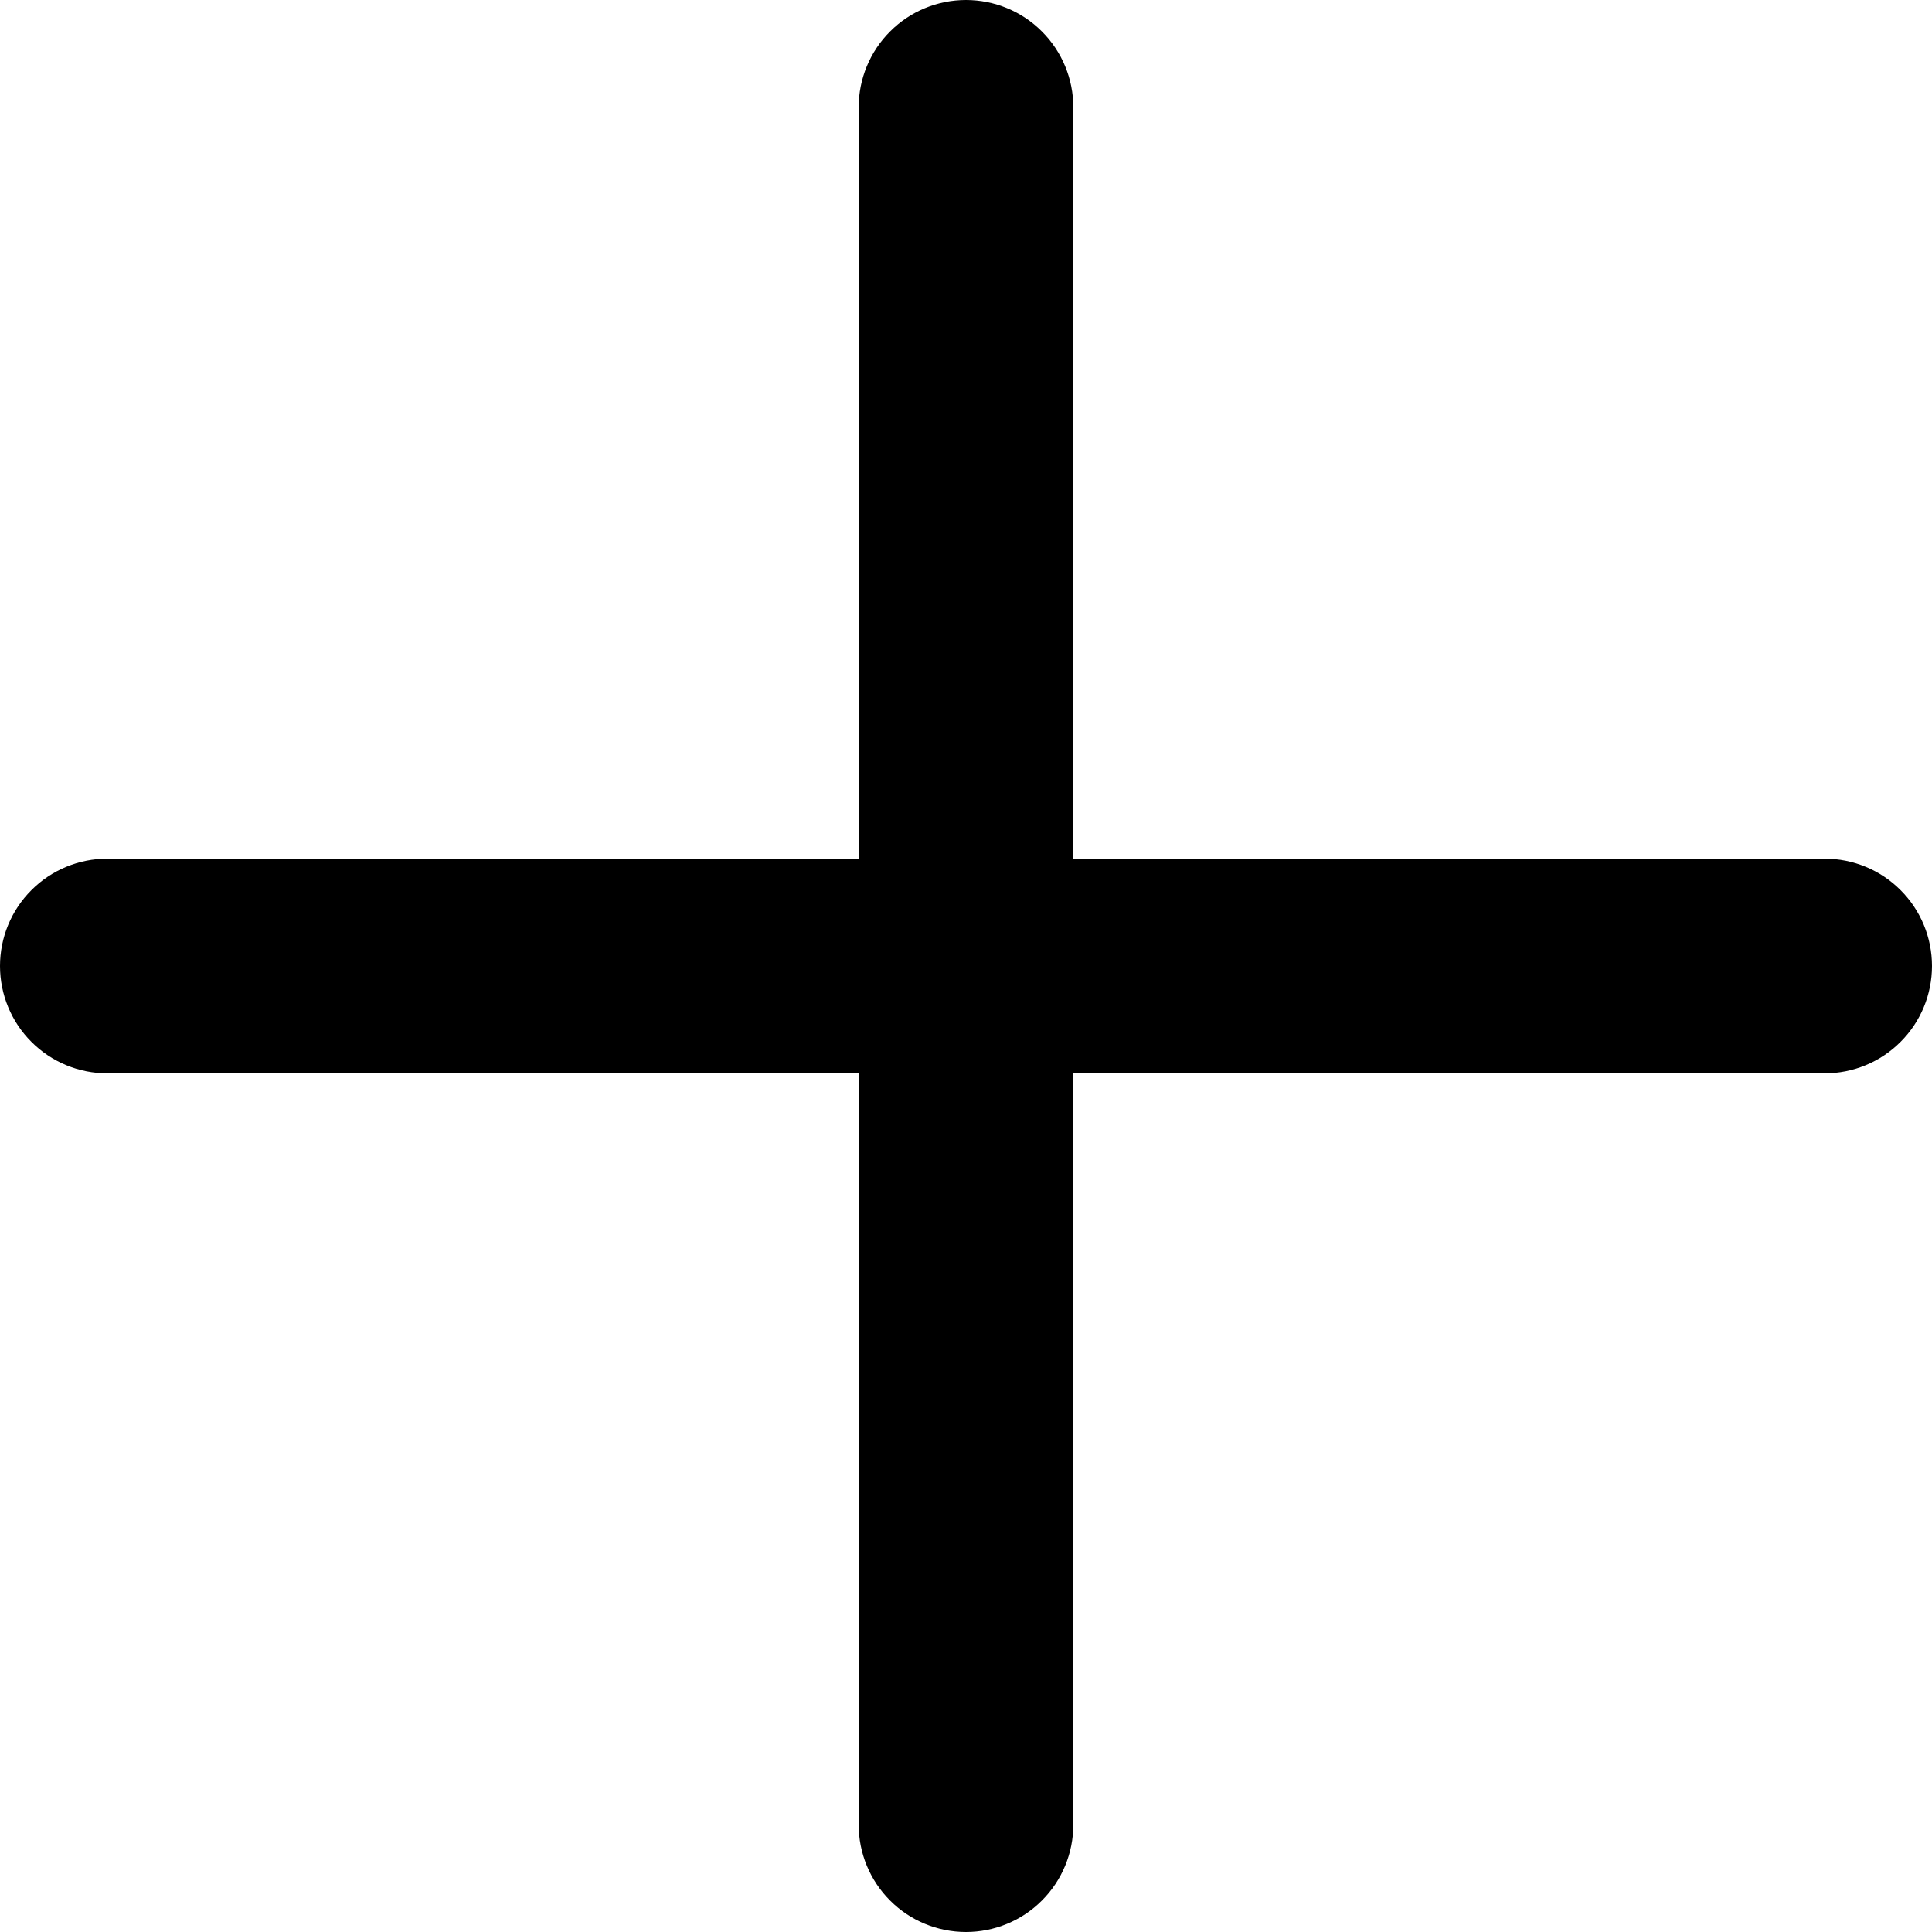
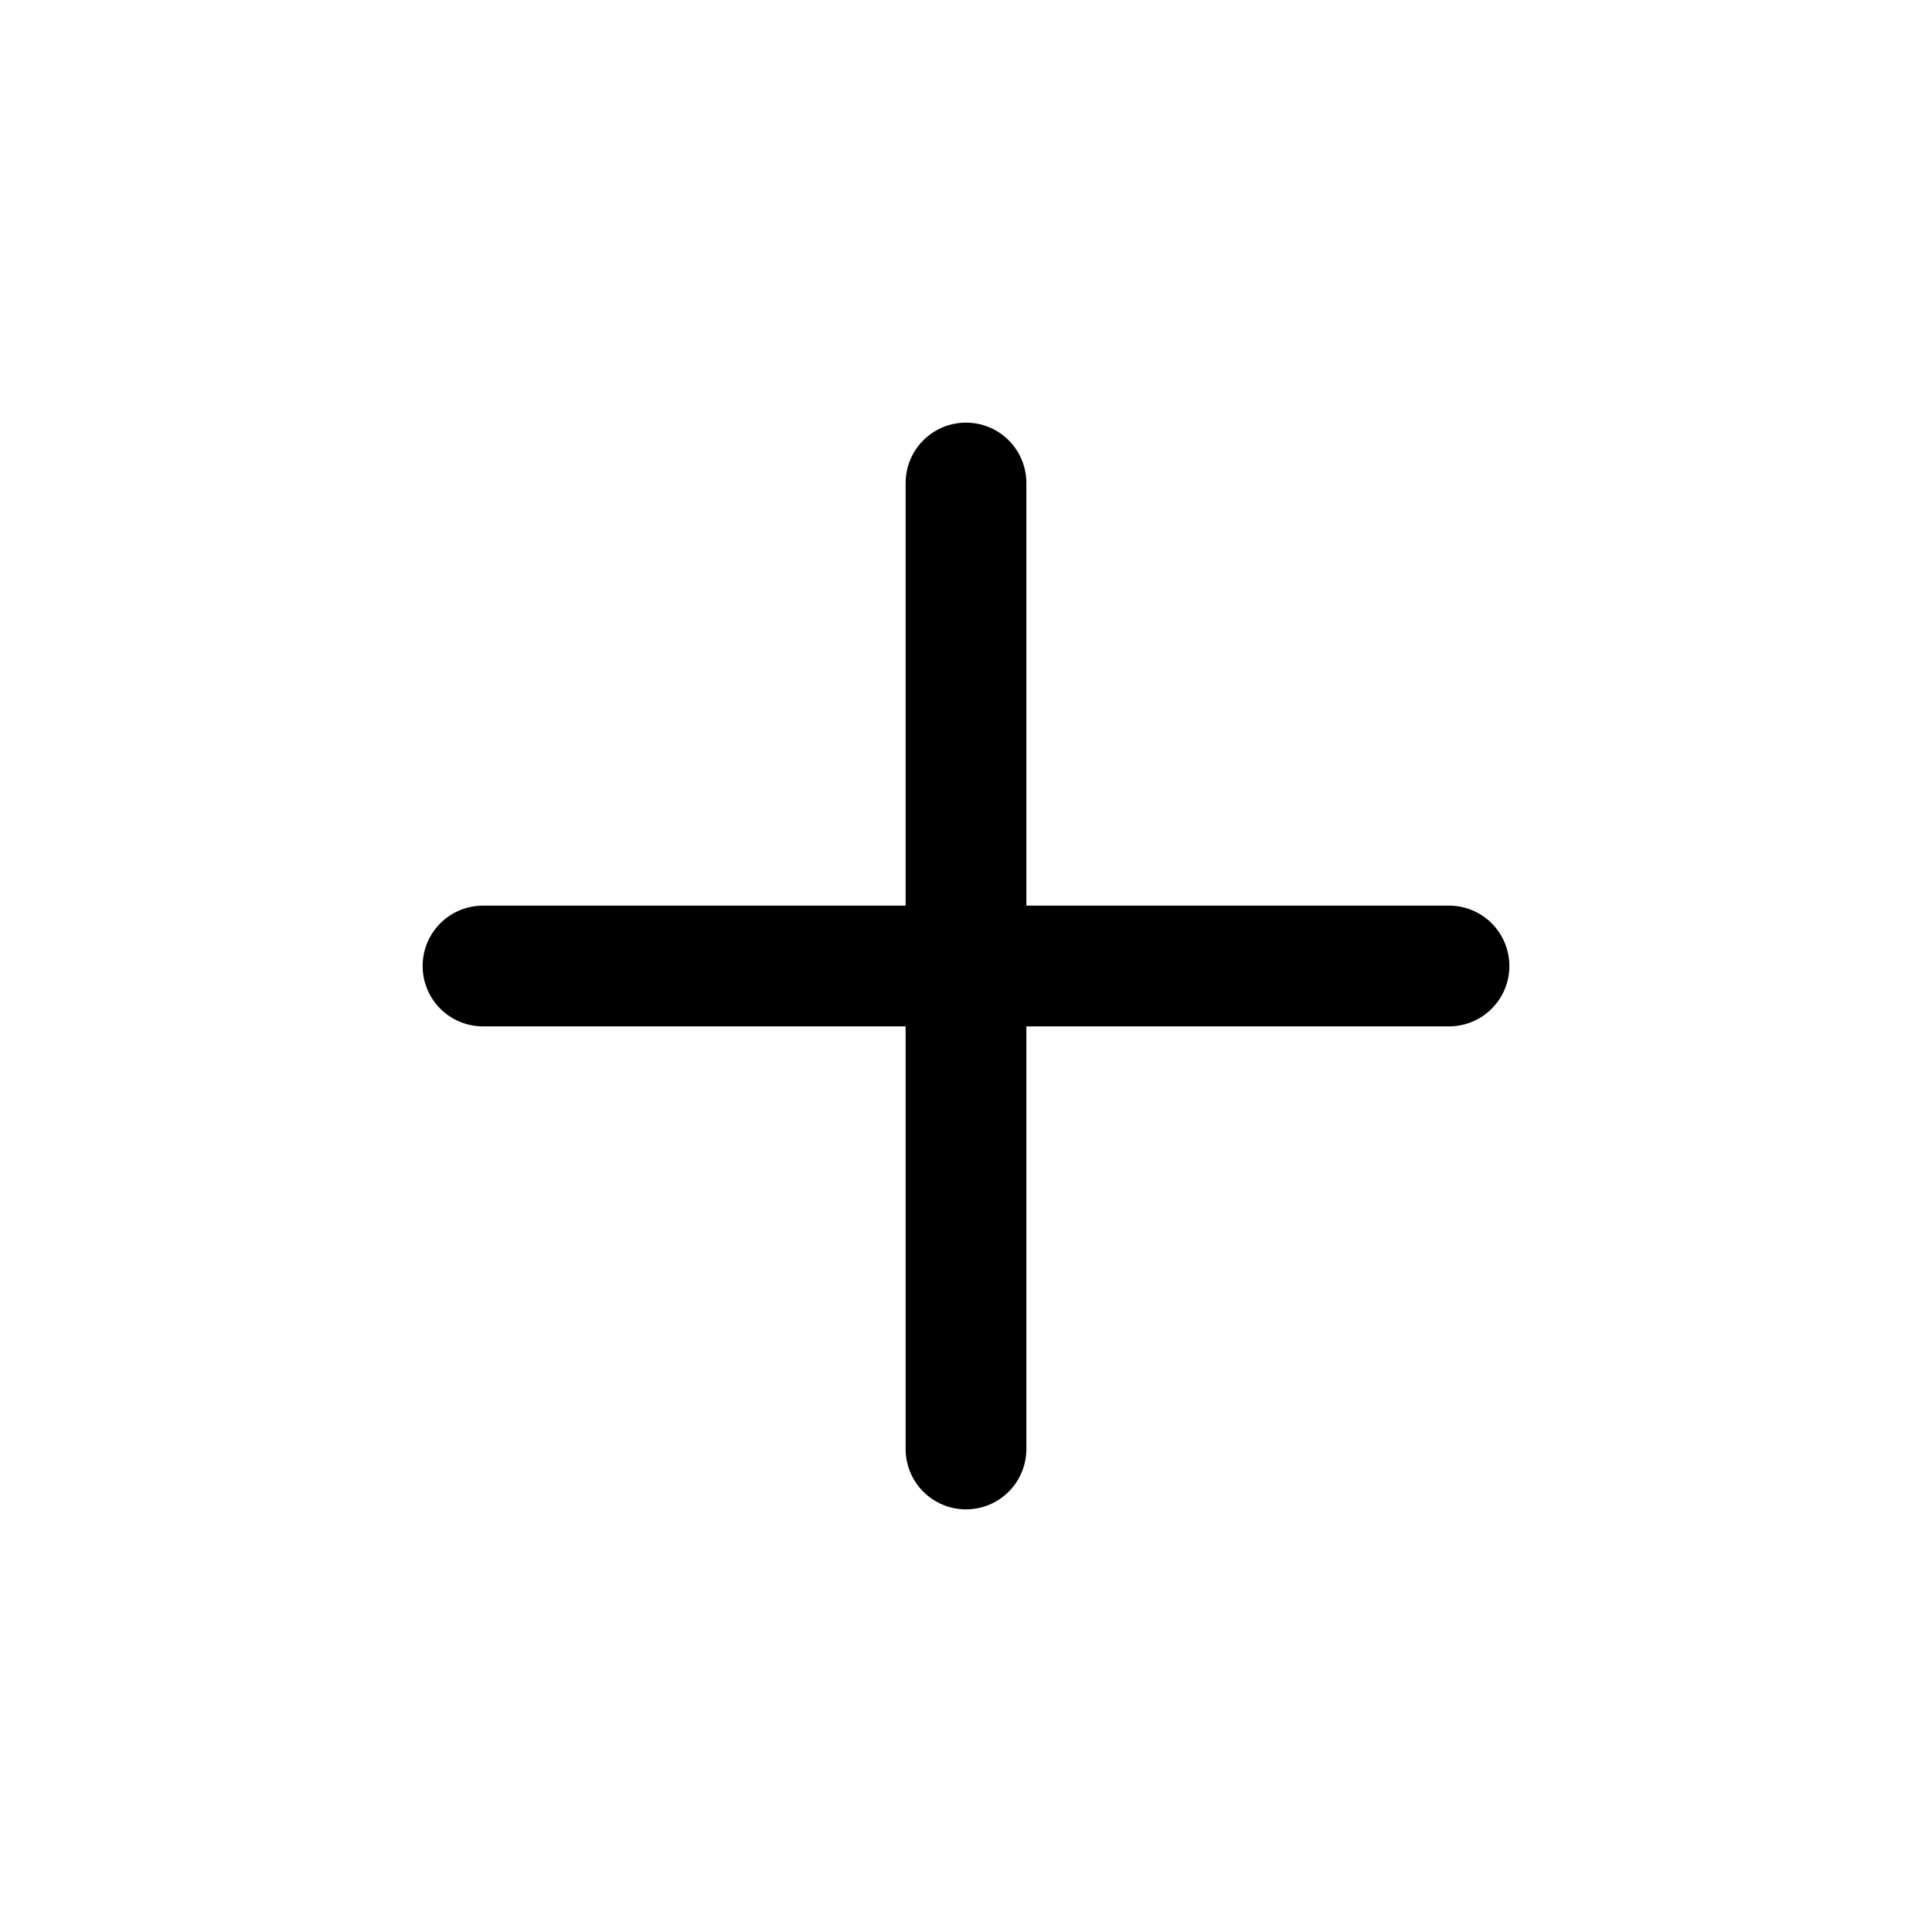
- <svg xmlns="http://www.w3.org/2000/svg" width="18" height="18" viewBox="0 0 18 18" fill="none">
-   <path fill-rule="evenodd" clip-rule="evenodd" d="M9 0C9.265 0 9.52 0.105 9.707 0.293C9.895 0.48 10 0.735 10 1V9C10 9.265 9.895 9.52 9.707 9.707C9.52 9.895 9.265 10 9 10H1C0.735 10 0.48 9.895 0.293 9.707C0.105 9.52 0 9.265 0 9C0 8.735 0.105 8.48 0.293 8.293C0.48 8.105 0.735 8 1 8H8V1C8 0.735 8.105 0.48 8.293 0.293C8.48 0.105 8.735 0 9 0Z" fill="black" />
-   <path fill-rule="evenodd" clip-rule="evenodd" d="M8 9C8 8.735 8.105 8.48 8.293 8.293C8.48 8.105 8.735 8 9 8H17C17.265 8 17.52 8.105 17.707 8.293C17.895 8.48 18 8.735 18 9C18 9.265 17.895 9.52 17.707 9.707C17.52 9.895 17.265 10 17 10H10V17C10 17.265 9.895 17.52 9.707 17.707C9.52 17.895 9.265 18 9 18C8.735 18 8.48 17.895 8.293 17.707C8.105 17.52 8 17.265 8 17V9Z" fill="black" />
+ <svg xmlns="http://www.w3.org/2000/svg" width="32" height="32" viewBox="0 0 32 32" fill="none">
+   <path fill-rule="evenodd" clip-rule="evenodd" d="M16 7C16.265 7 16.52 7.105 16.707 7.293C16.895 7.48 17 7.735 17 8V16C17 16.265 16.895 16.52 16.707 16.707C16.52 16.895 16.265 17 16 17H8C7.735 17 7.48 16.895 7.293 16.707C7.105 16.52 7 16.265 7 16C7 15.735 7.105 15.48 7.293 15.293C7.48 15.105 7.735 15 8 15H15V8C15 7.735 15.105 7.48 15.293 7.293C15.48 7.105 15.735 7 16 7Z" fill="black" />
+   <path fill-rule="evenodd" clip-rule="evenodd" d="M15 16C15 15.735 15.105 15.48 15.293 15.293C15.48 15.105 15.735 15 16 15H24C24.265 15 24.52 15.105 24.707 15.293C24.895 15.48 25 15.735 25 16C25 16.265 24.895 16.52 24.707 16.707C24.52 16.895 24.265 17 24 17H17V24C17 24.265 16.895 24.52 16.707 24.707C16.52 24.895 16.265 25 16 25C15.735 25 15.48 24.895 15.293 24.707C15.105 24.52 15 24.265 15 24V16Z" fill="black" />
</svg>
